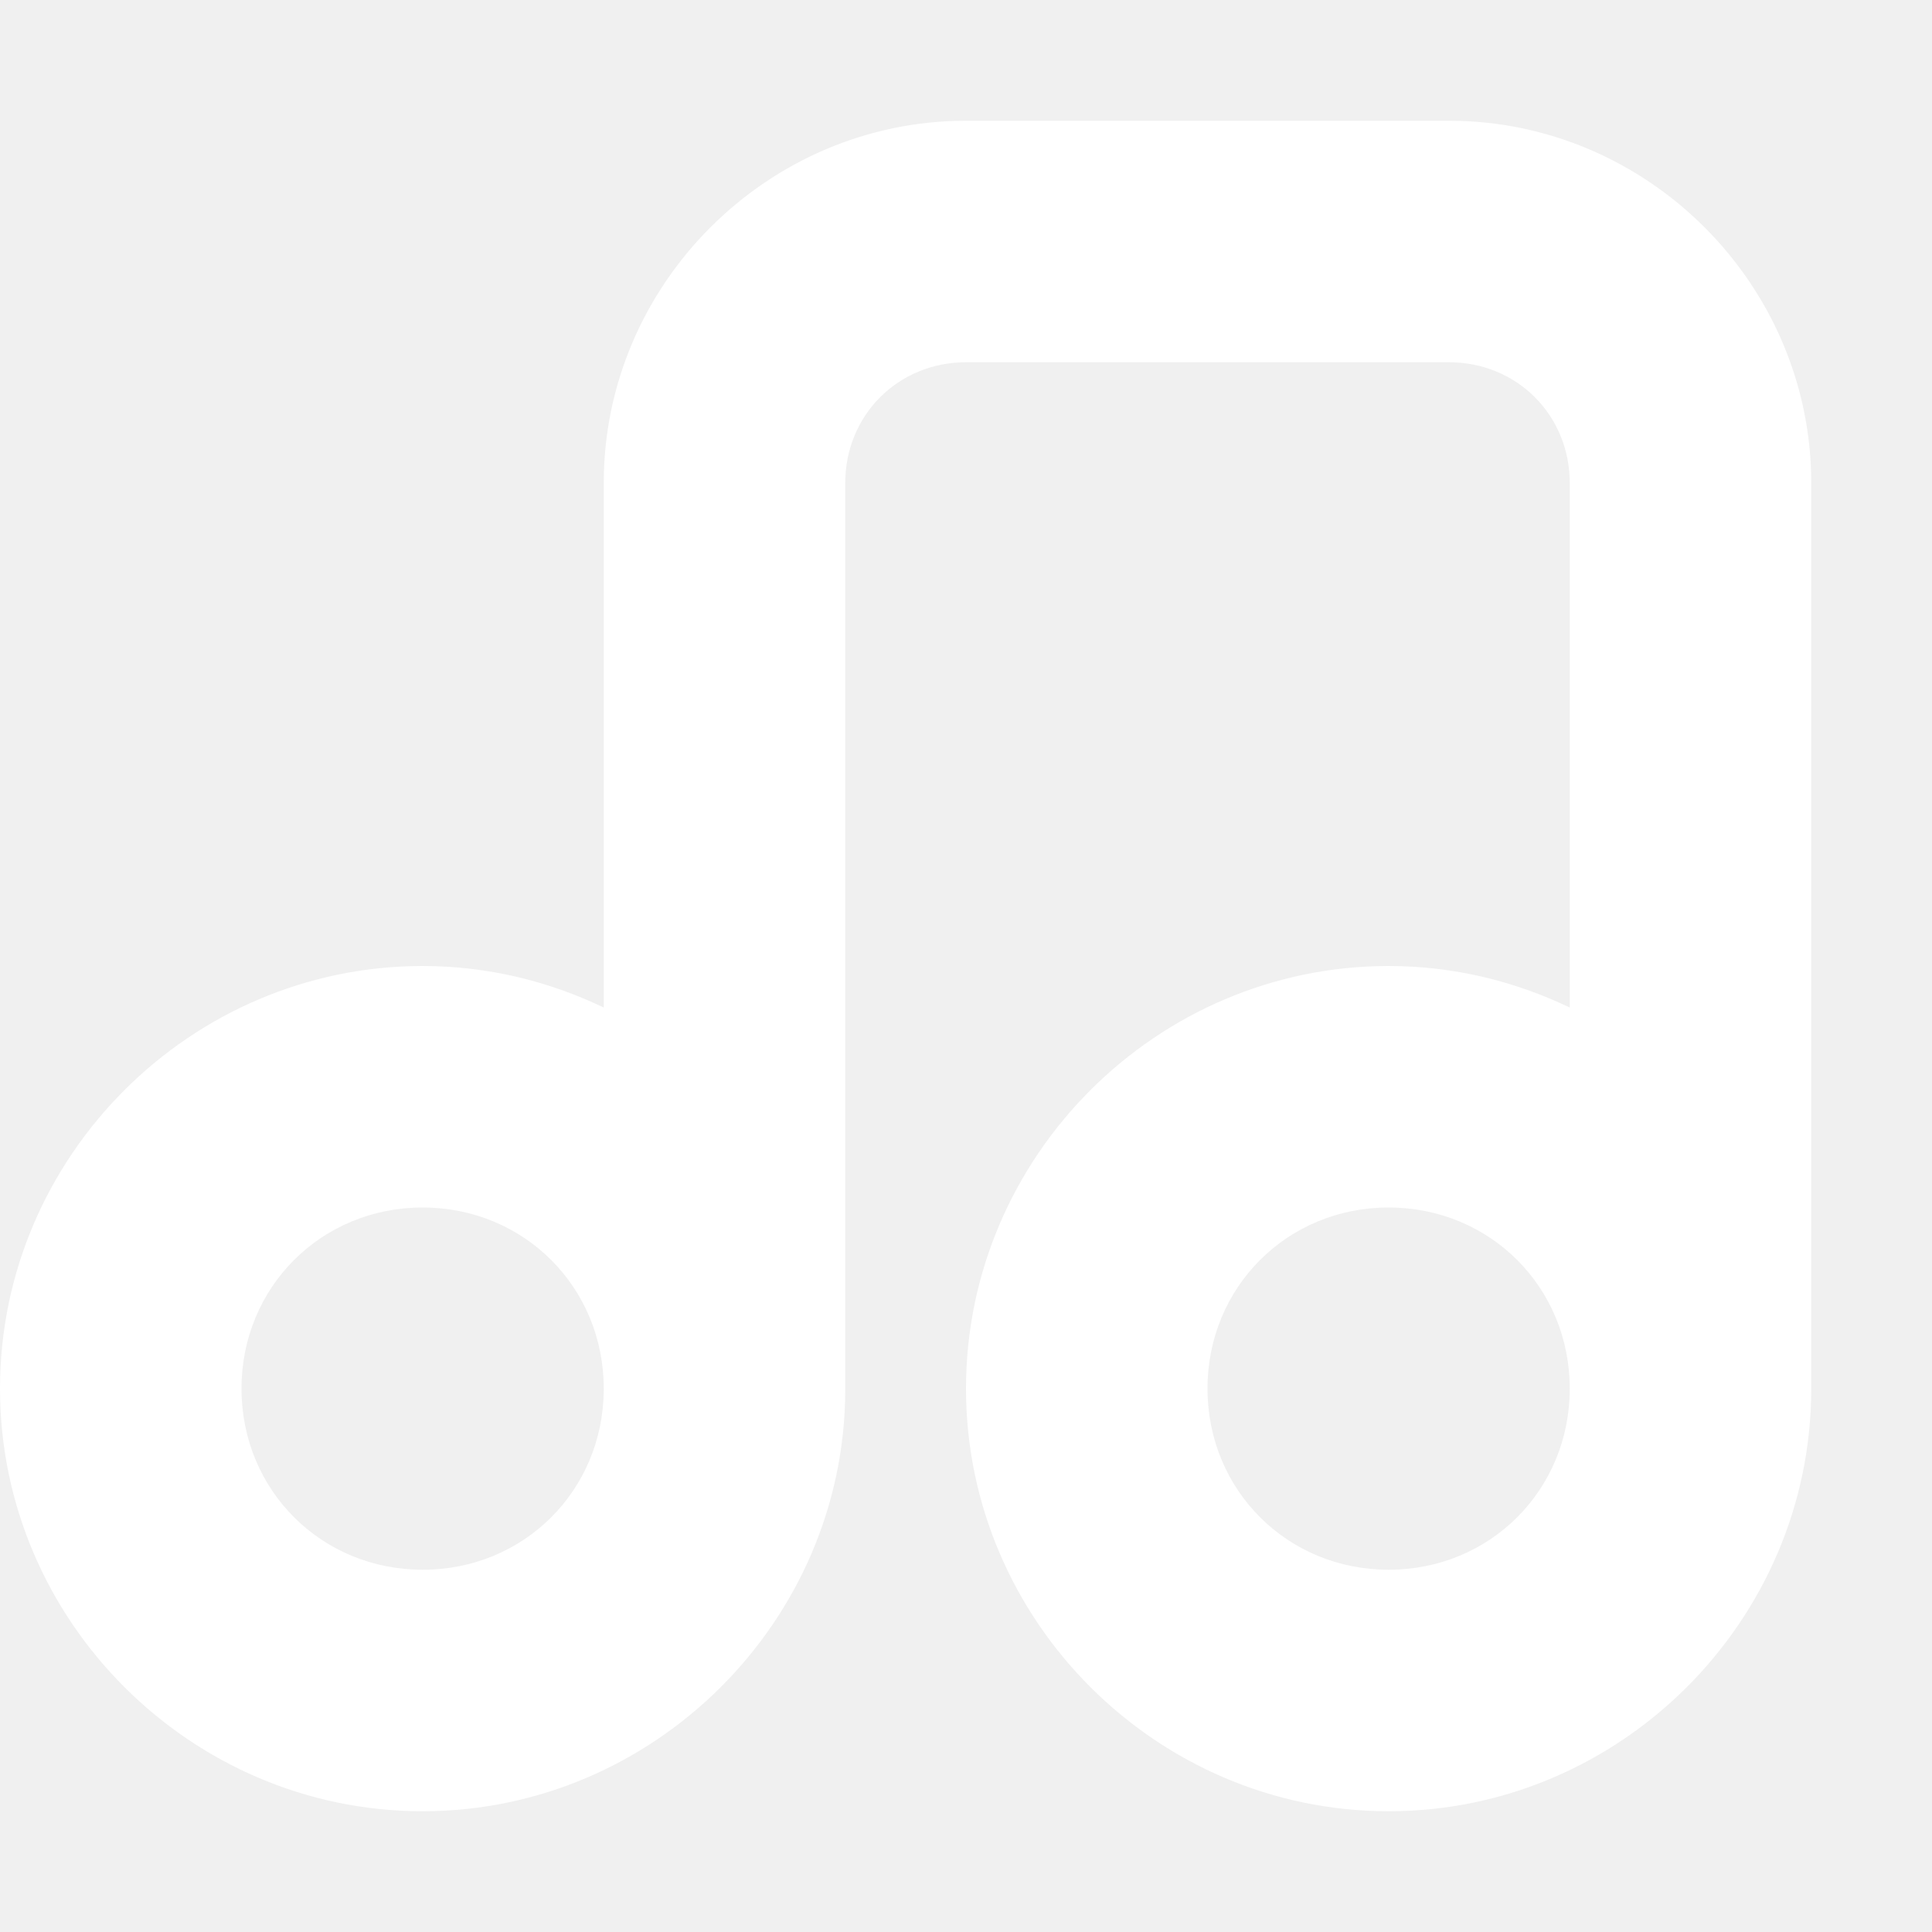
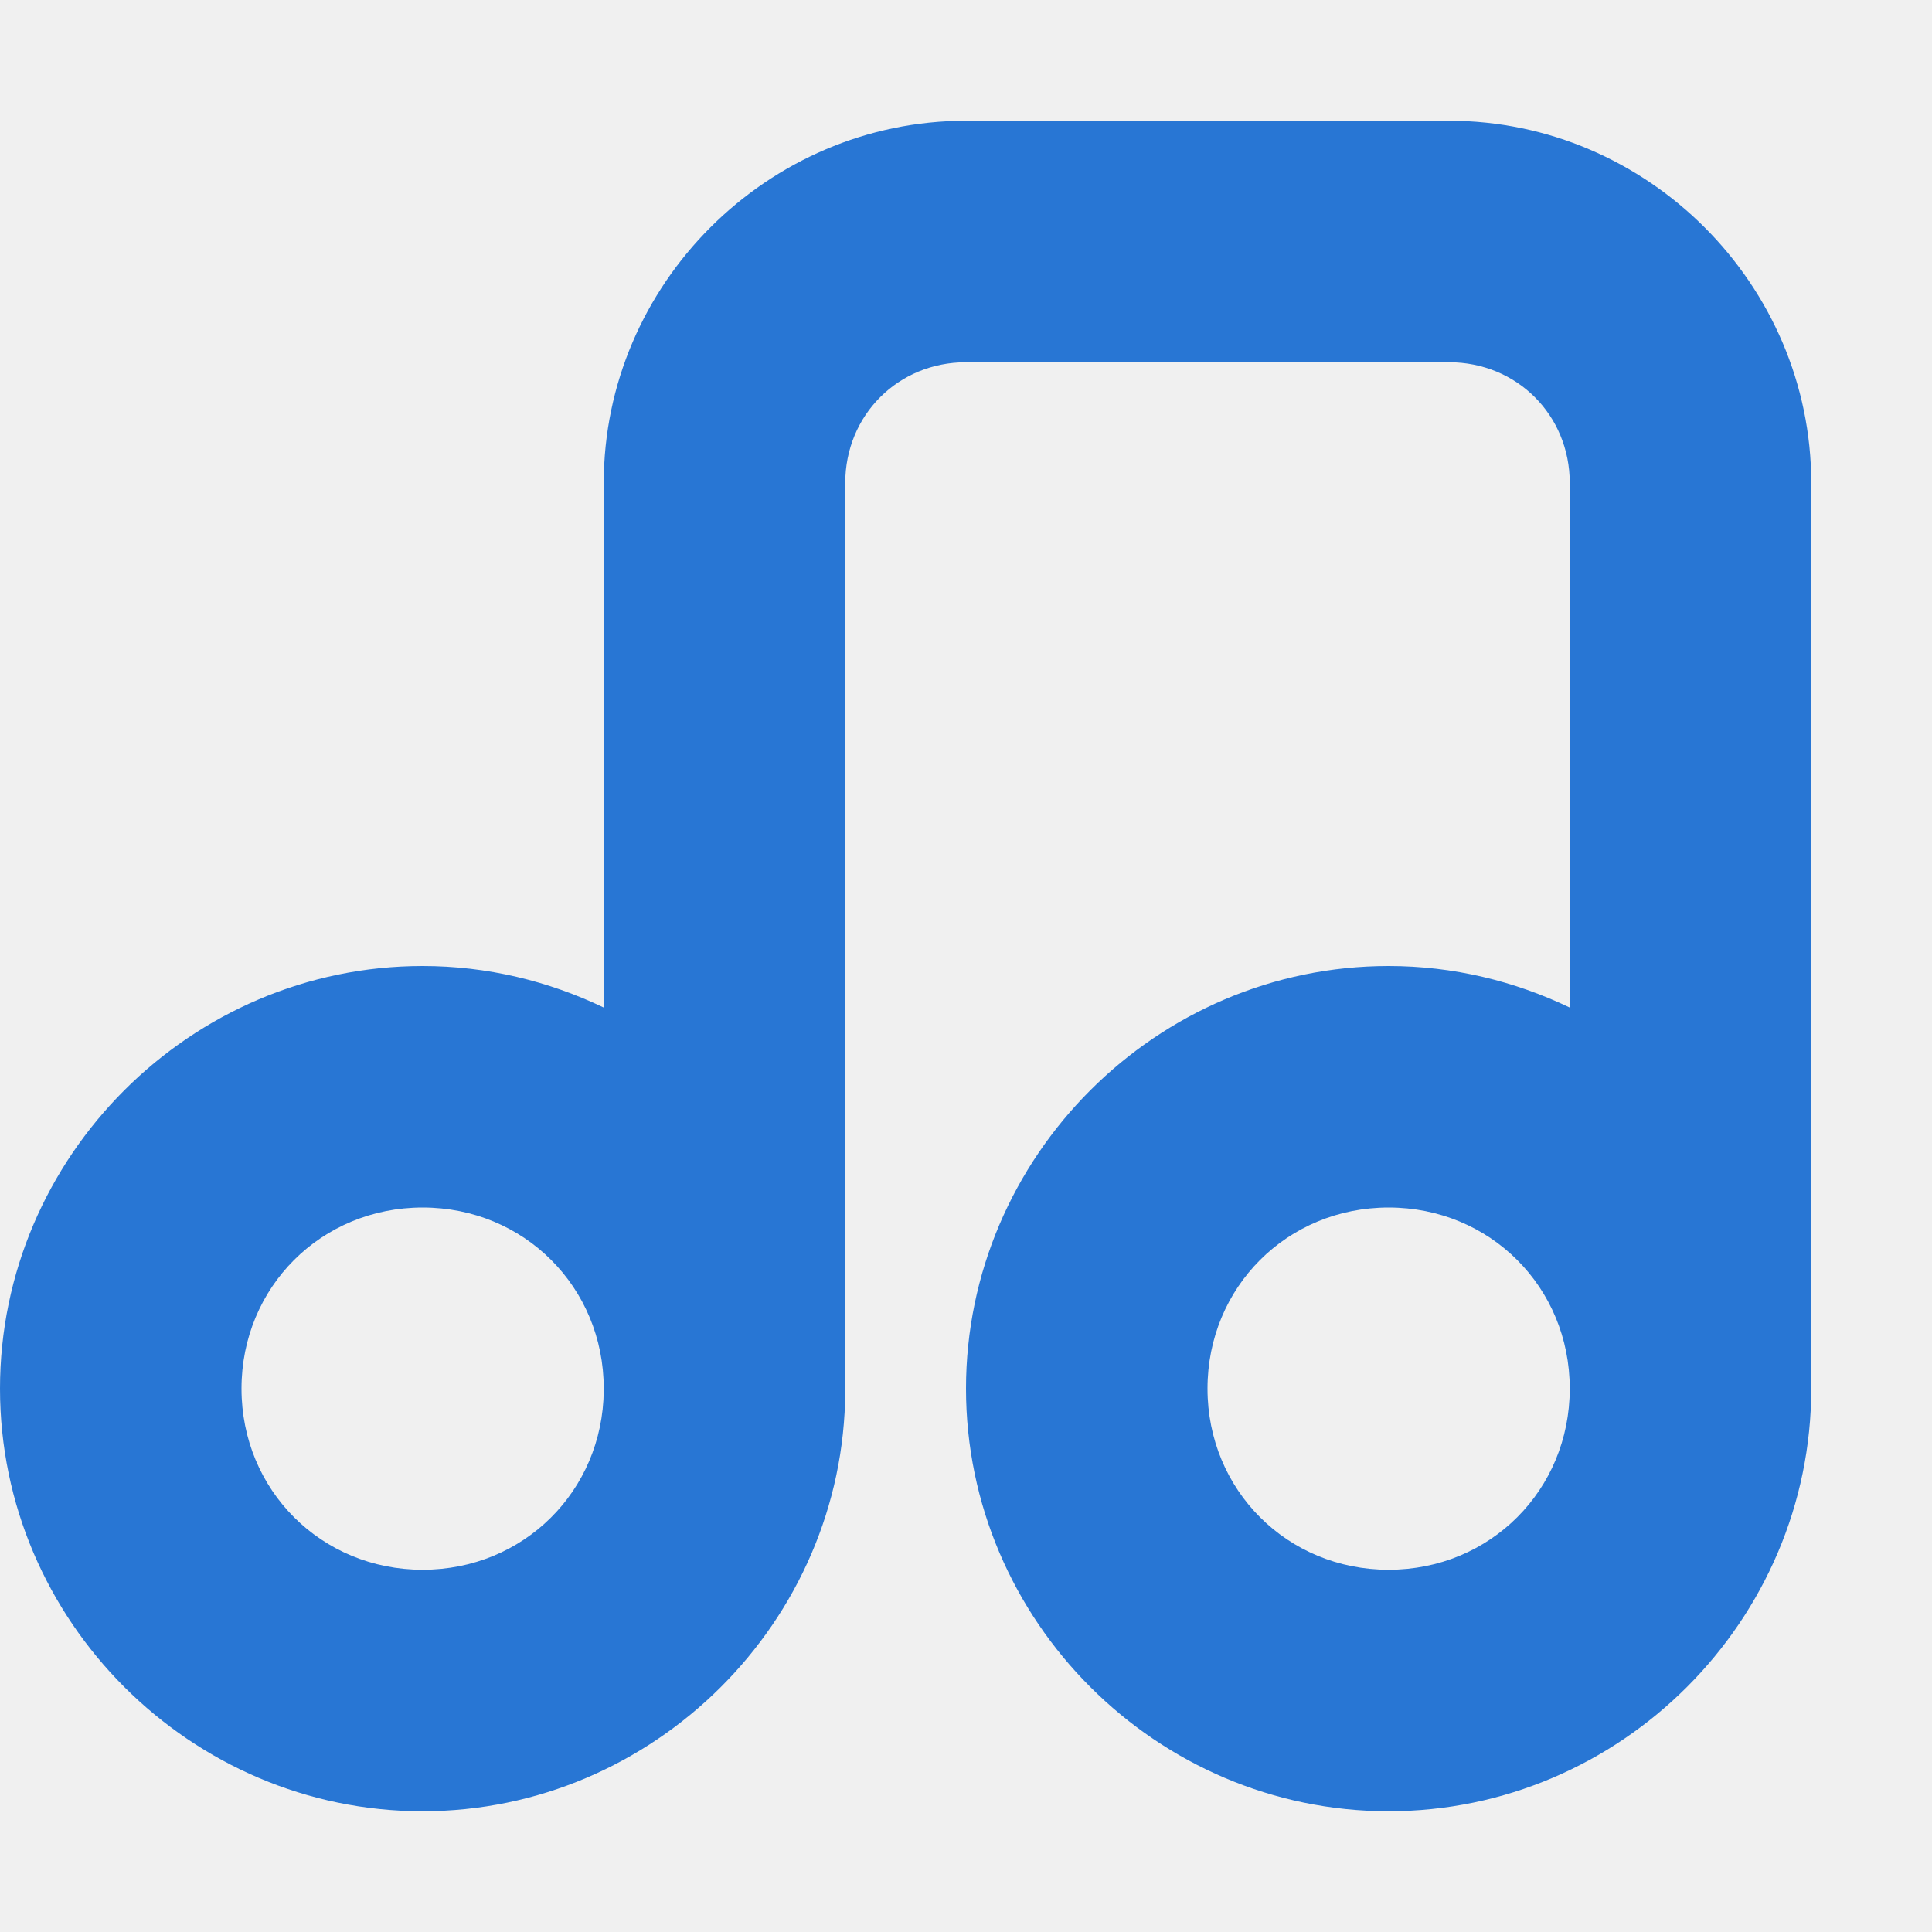
<svg xmlns="http://www.w3.org/2000/svg" height="16px" viewBox="0 0 16 16" width="16px">
-   <path d="m 8 1 c -1.645 0 -3 1.355 -3 3 v 4.344 c -0.457 -0.219 -0.965 -0.344 -1.5 -0.344 c -1.922 0 -3.5 1.578 -3.5 3.5 s 1.578 3.5 3.5 3.5 c 1.914 0 3.492 -1.57 3.5 -3.48 c 0 -0.008 0 -0.012 0 -0.02 v -7.5 c 0 -0.562 0.438 -1 1 -1 h 4 c 0.562 0 1 0.438 1 1 v 4.344 c -0.457 -0.219 -0.965 -0.344 -1.5 -0.344 c -1.922 0 -3.5 1.578 -3.5 3.5 s 1.578 3.5 3.5 3.5 s 3.5 -1.578 3.5 -3.5 v -7.5 c 0 -1.645 -1.355 -3 -3 -3 z m -4.5 9 c 0.84 0 1.5 0.66 1.5 1.5 v 0.016 c -0.008 0.832 -0.664 1.484 -1.5 1.484 c -0.84 0 -1.5 -0.66 -1.5 -1.5 s 0.66 -1.5 1.5 -1.5 z m 8 0 c 0.84 0 1.5 0.66 1.5 1.5 s -0.66 1.5 -1.5 1.5 s -1.5 -0.66 -1.5 -1.5 s 0.66 -1.5 1.5 -1.5 z m 0 0" fill="#ffffff" />
+   <path d="m 8 1 c -1.645 0 -3 1.355 -3 3 v 4.344 c -0.457 -0.219 -0.965 -0.344 -1.5 -0.344 c -1.922 0 -3.5 1.578 -3.5 3.5 s 1.578 3.5 3.5 3.5 c 1.914 0 3.492 -1.57 3.5 -3.48 c 0 -0.008 0 -0.012 0 -0.02 v -7.5 c 0 -0.562 0.438 -1 1 -1 h 4 c 0.562 0 1 0.438 1 1 v 4.344 c -0.457 -0.219 -0.965 -0.344 -1.5 -0.344 c -1.922 0 -3.5 1.578 -3.5 3.5 s 1.578 3.5 3.5 3.5 s 3.5 -1.578 3.5 -3.5 v -7.5 c 0 -1.645 -1.355 -3 -3 -3 z m -4.5 9 c 0.84 0 1.5 0.66 1.5 1.5 v 0.016 c -0.008 0.832 -0.664 1.484 -1.5 1.484 c -0.84 0 -1.5 -0.66 -1.5 -1.5 s 0.66 -1.5 1.5 -1.5 z m 8 0 c 0.84 0 1.5 0.66 1.5 1.5 s -0.66 1.5 -1.5 1.5 s -1.5 -0.66 -1.5 -1.5 s 0.66 -1.5 1.5 -1.5 z m 0 0" fill="#2876d4" />
</svg>
